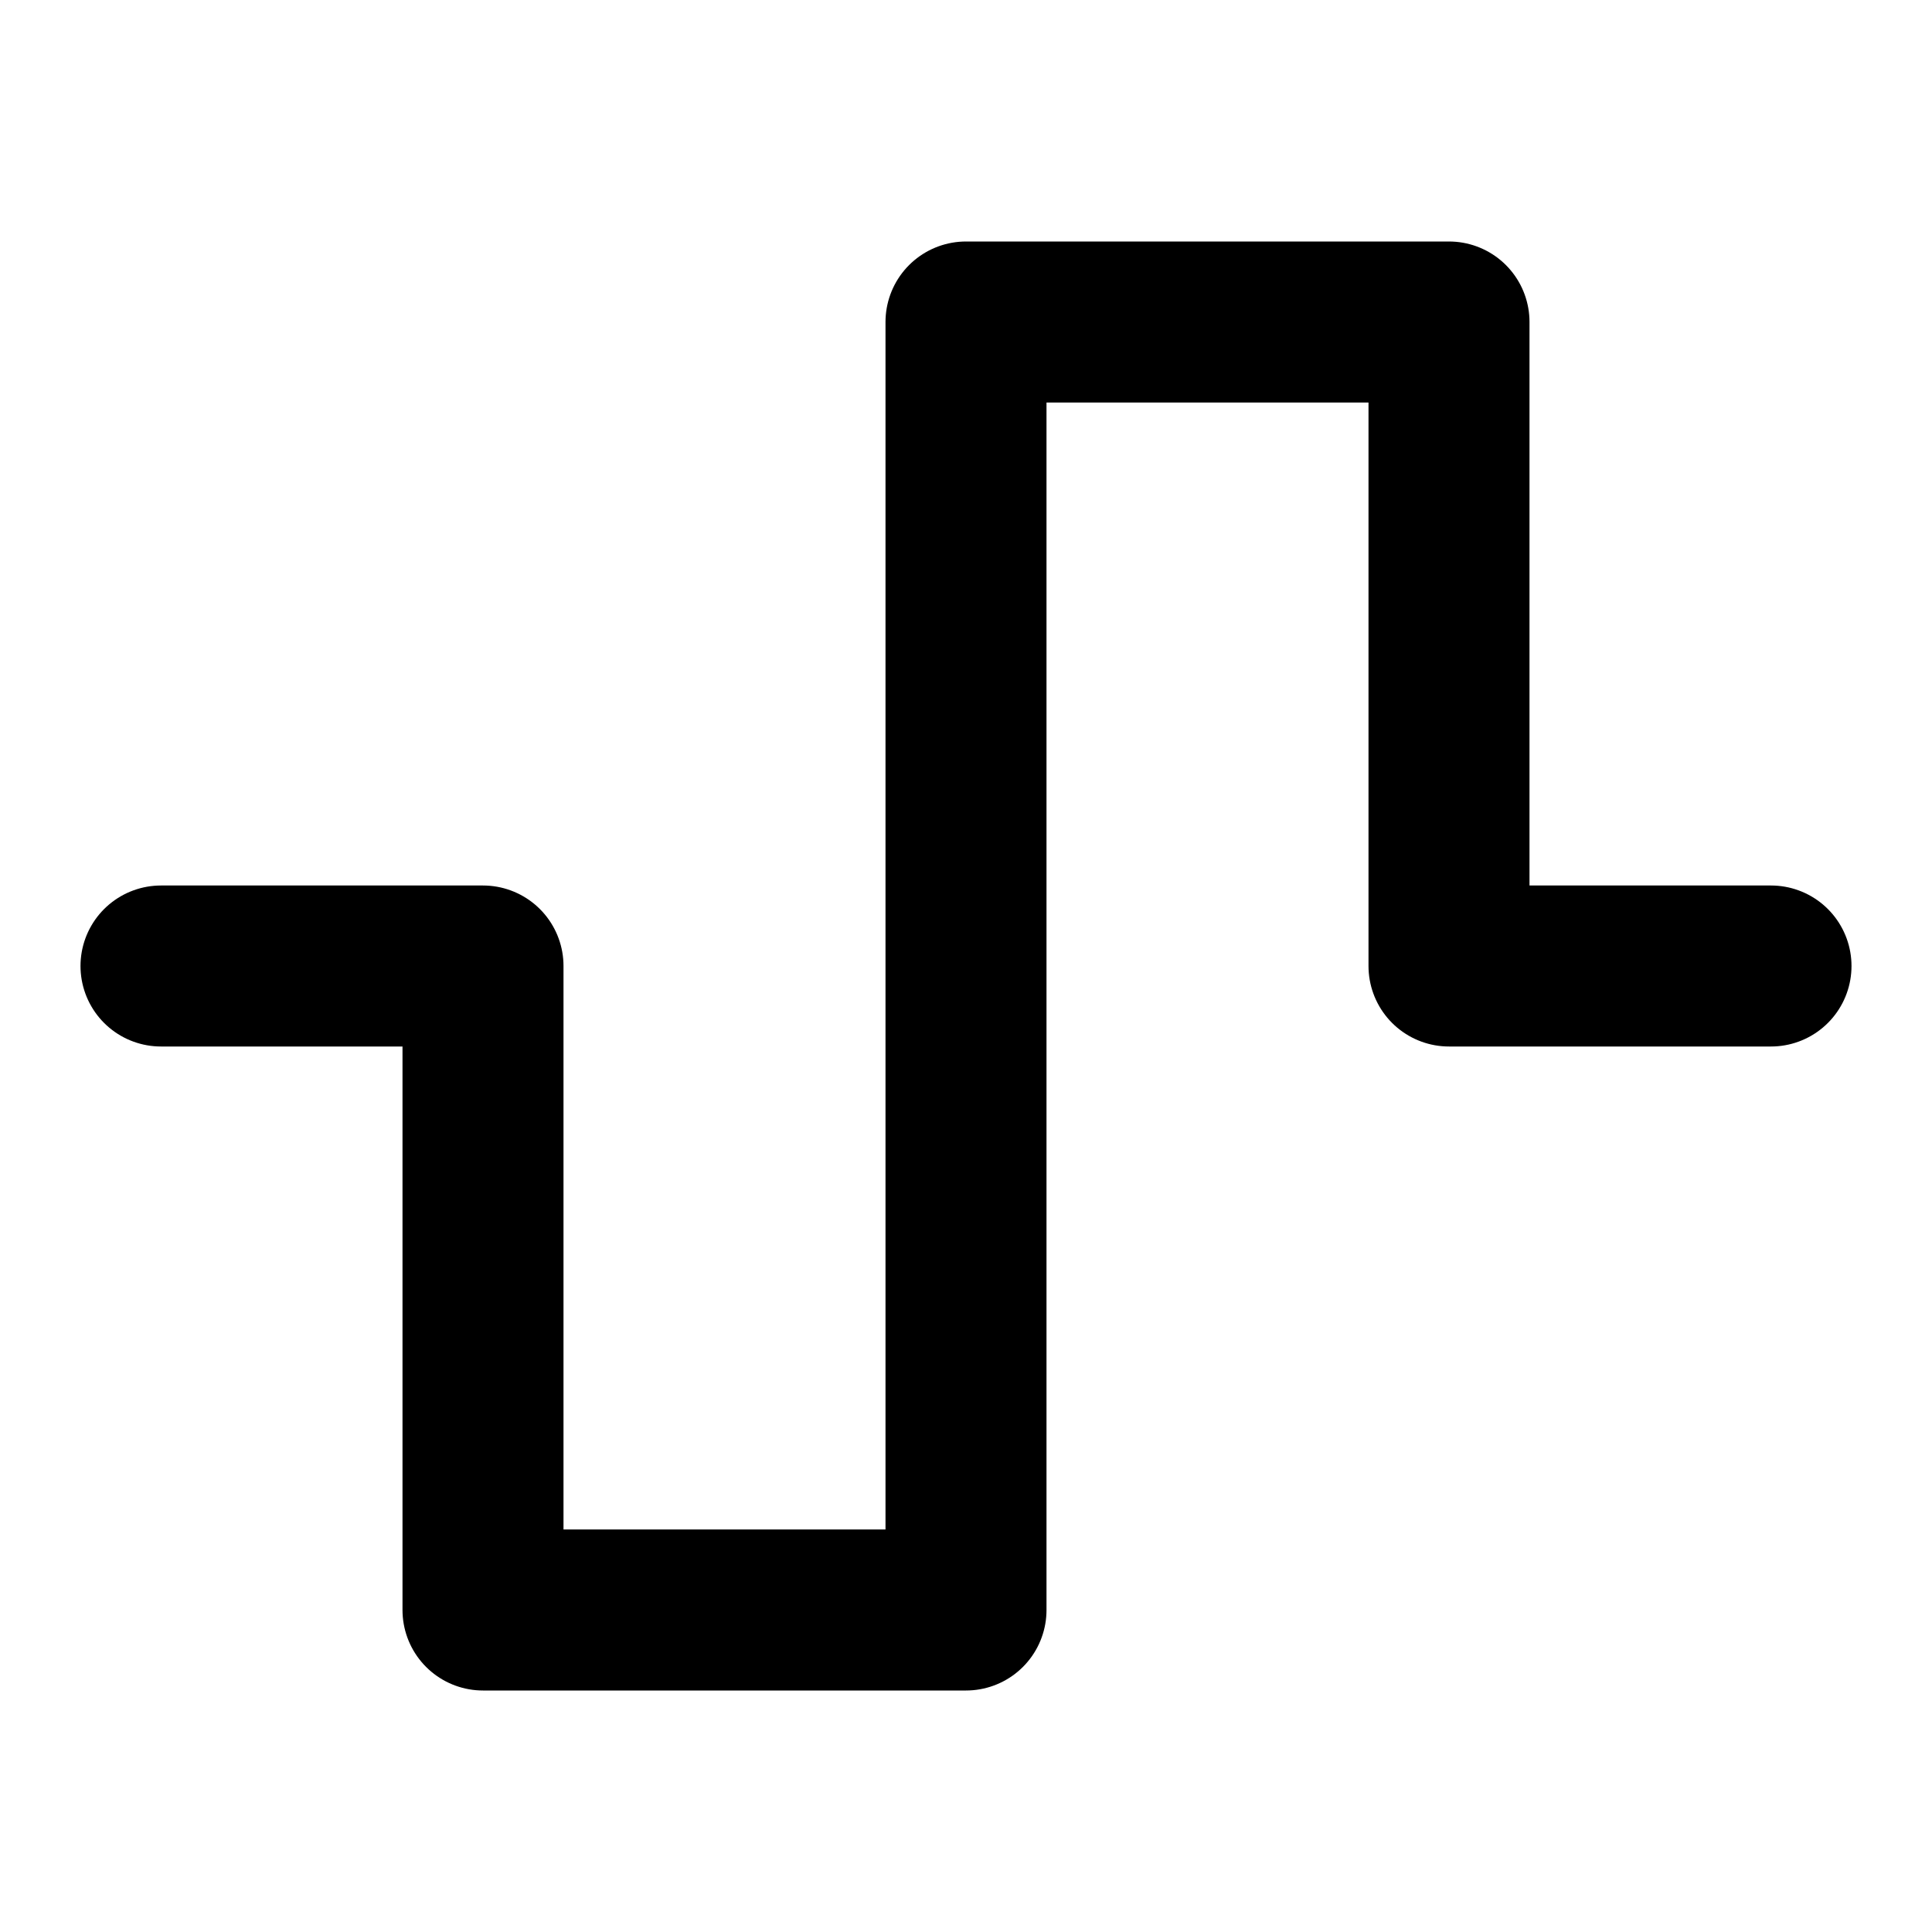
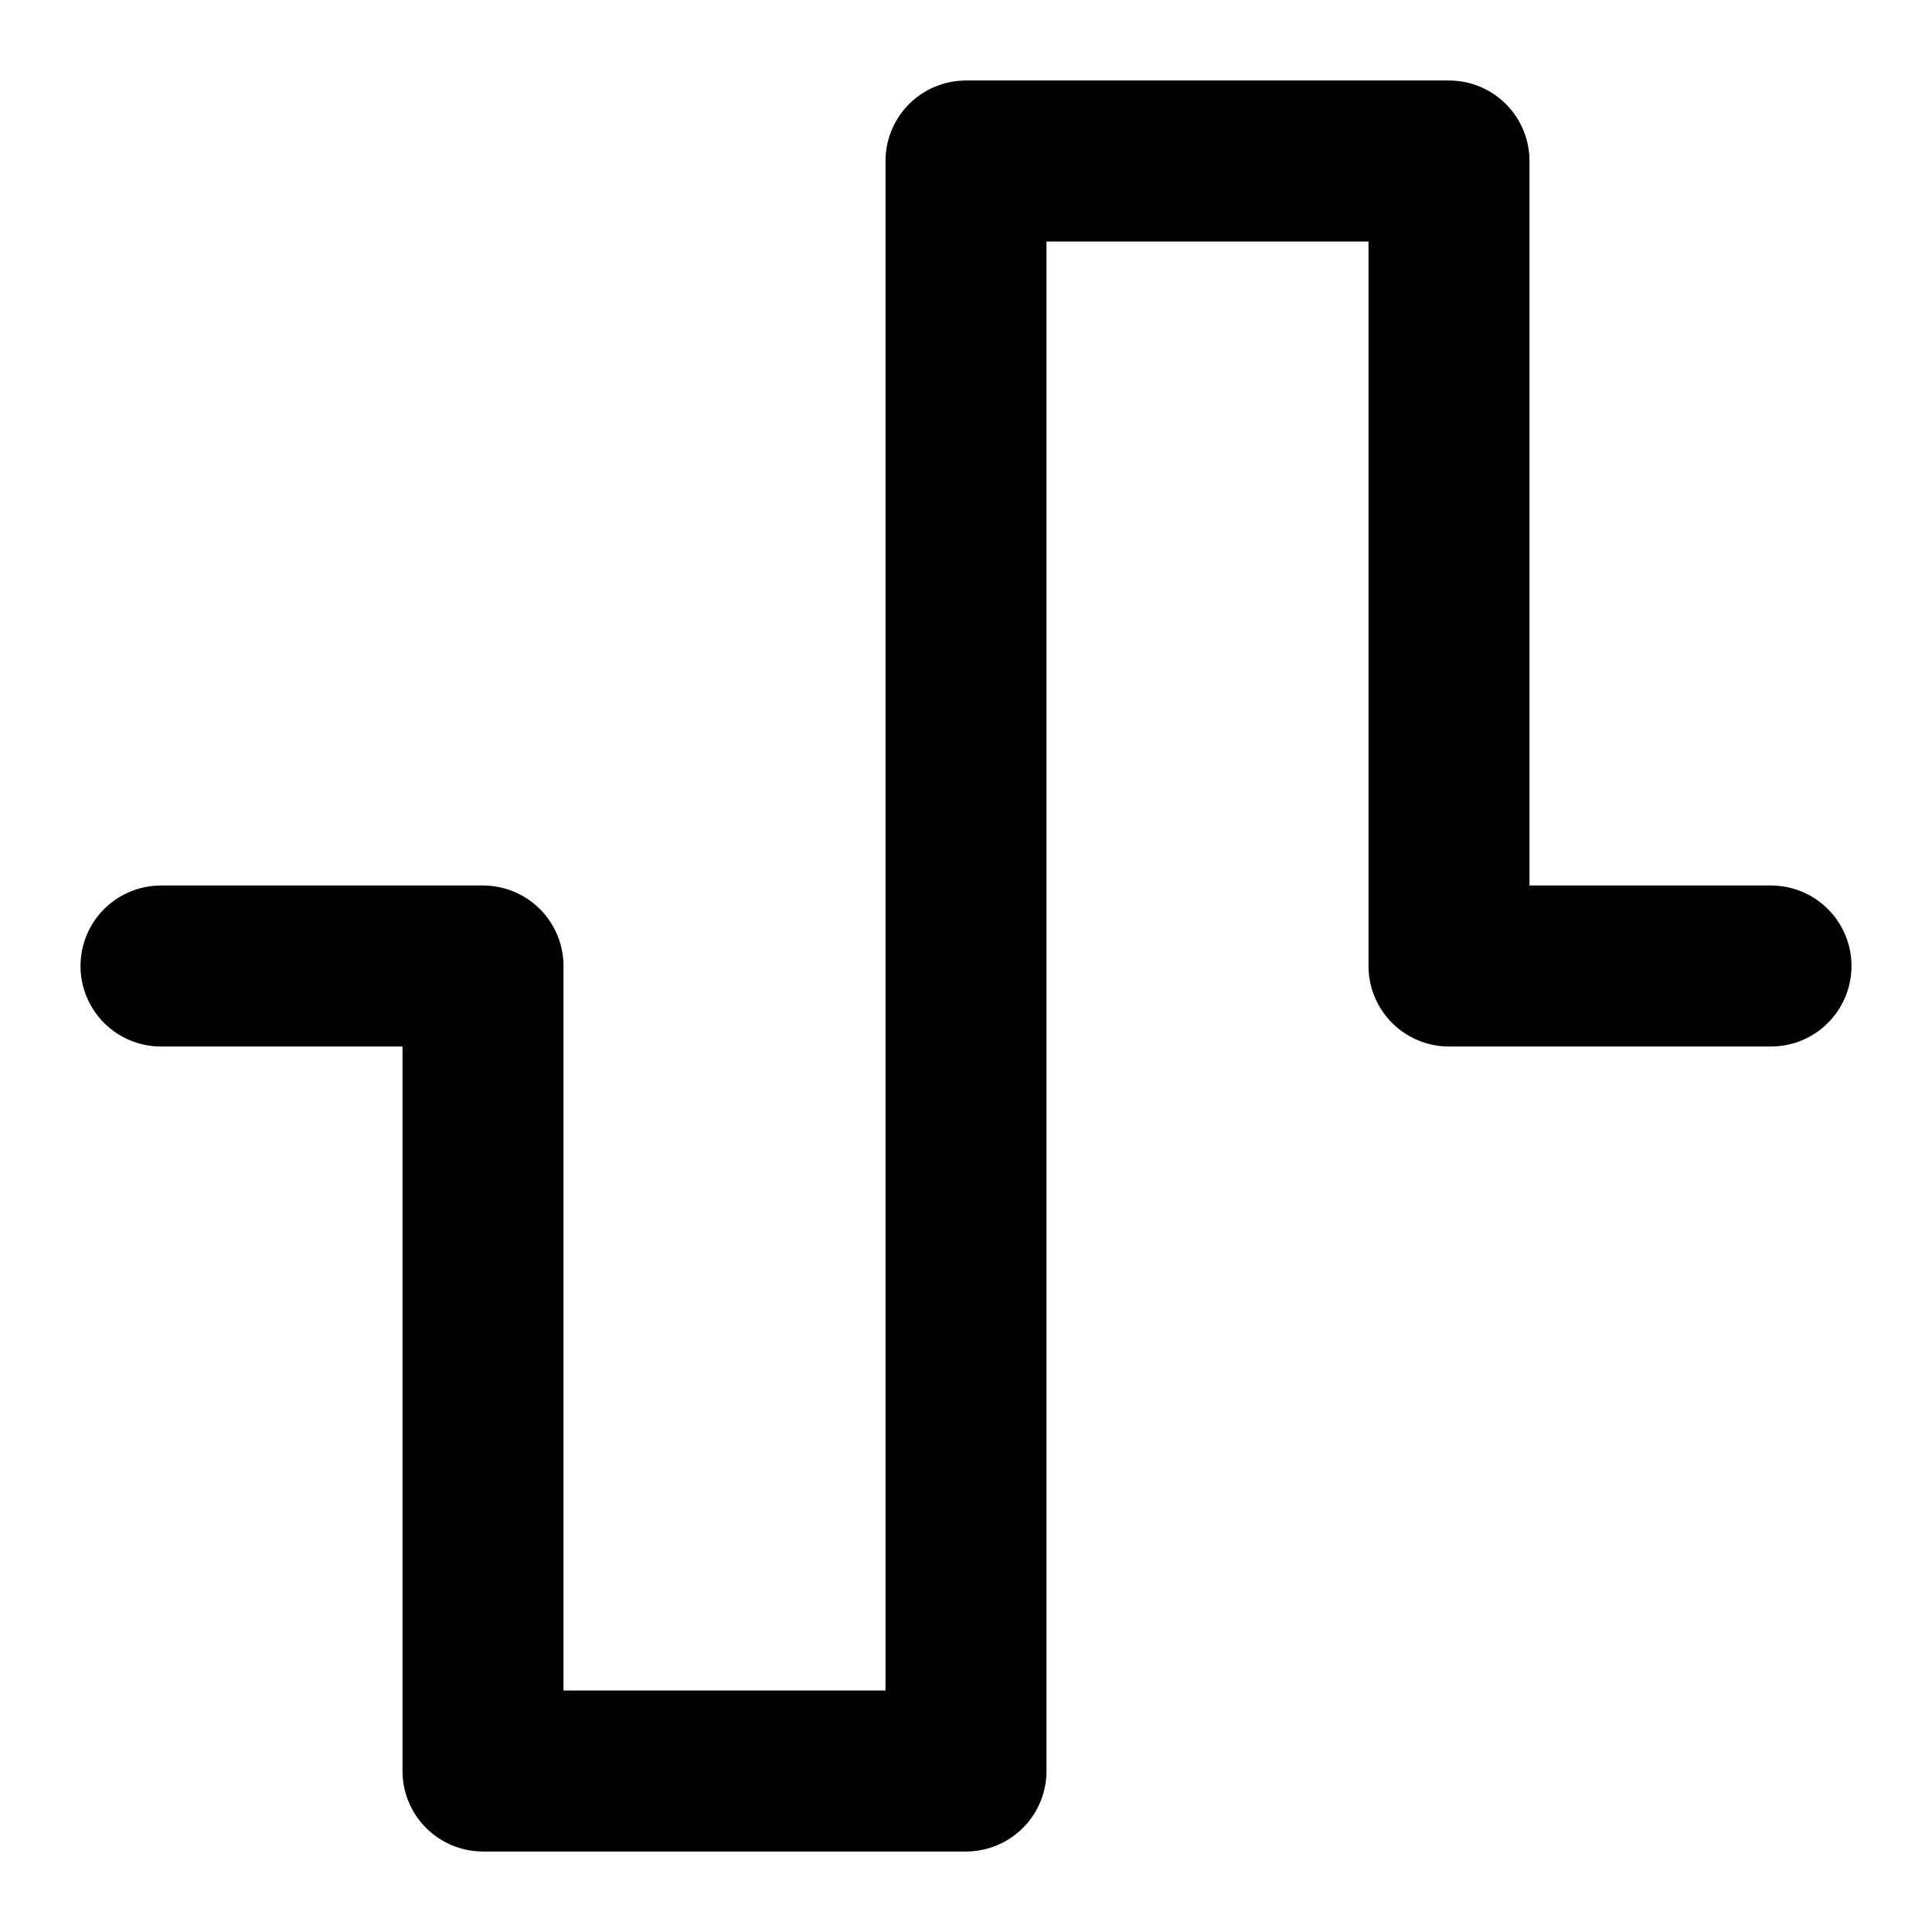
<svg xmlns="http://www.w3.org/2000/svg" class="i i-wave-square" viewBox="0 0 24 24" fill="none" stroke="currentColor" stroke-width="2" stroke-linecap="round" stroke-linejoin="round">
-   <path d="M2 12h4v8h6V4h6v8h4" />
+   <path d="M2 12h4v10h6V2h6v10h4" />
</svg>
